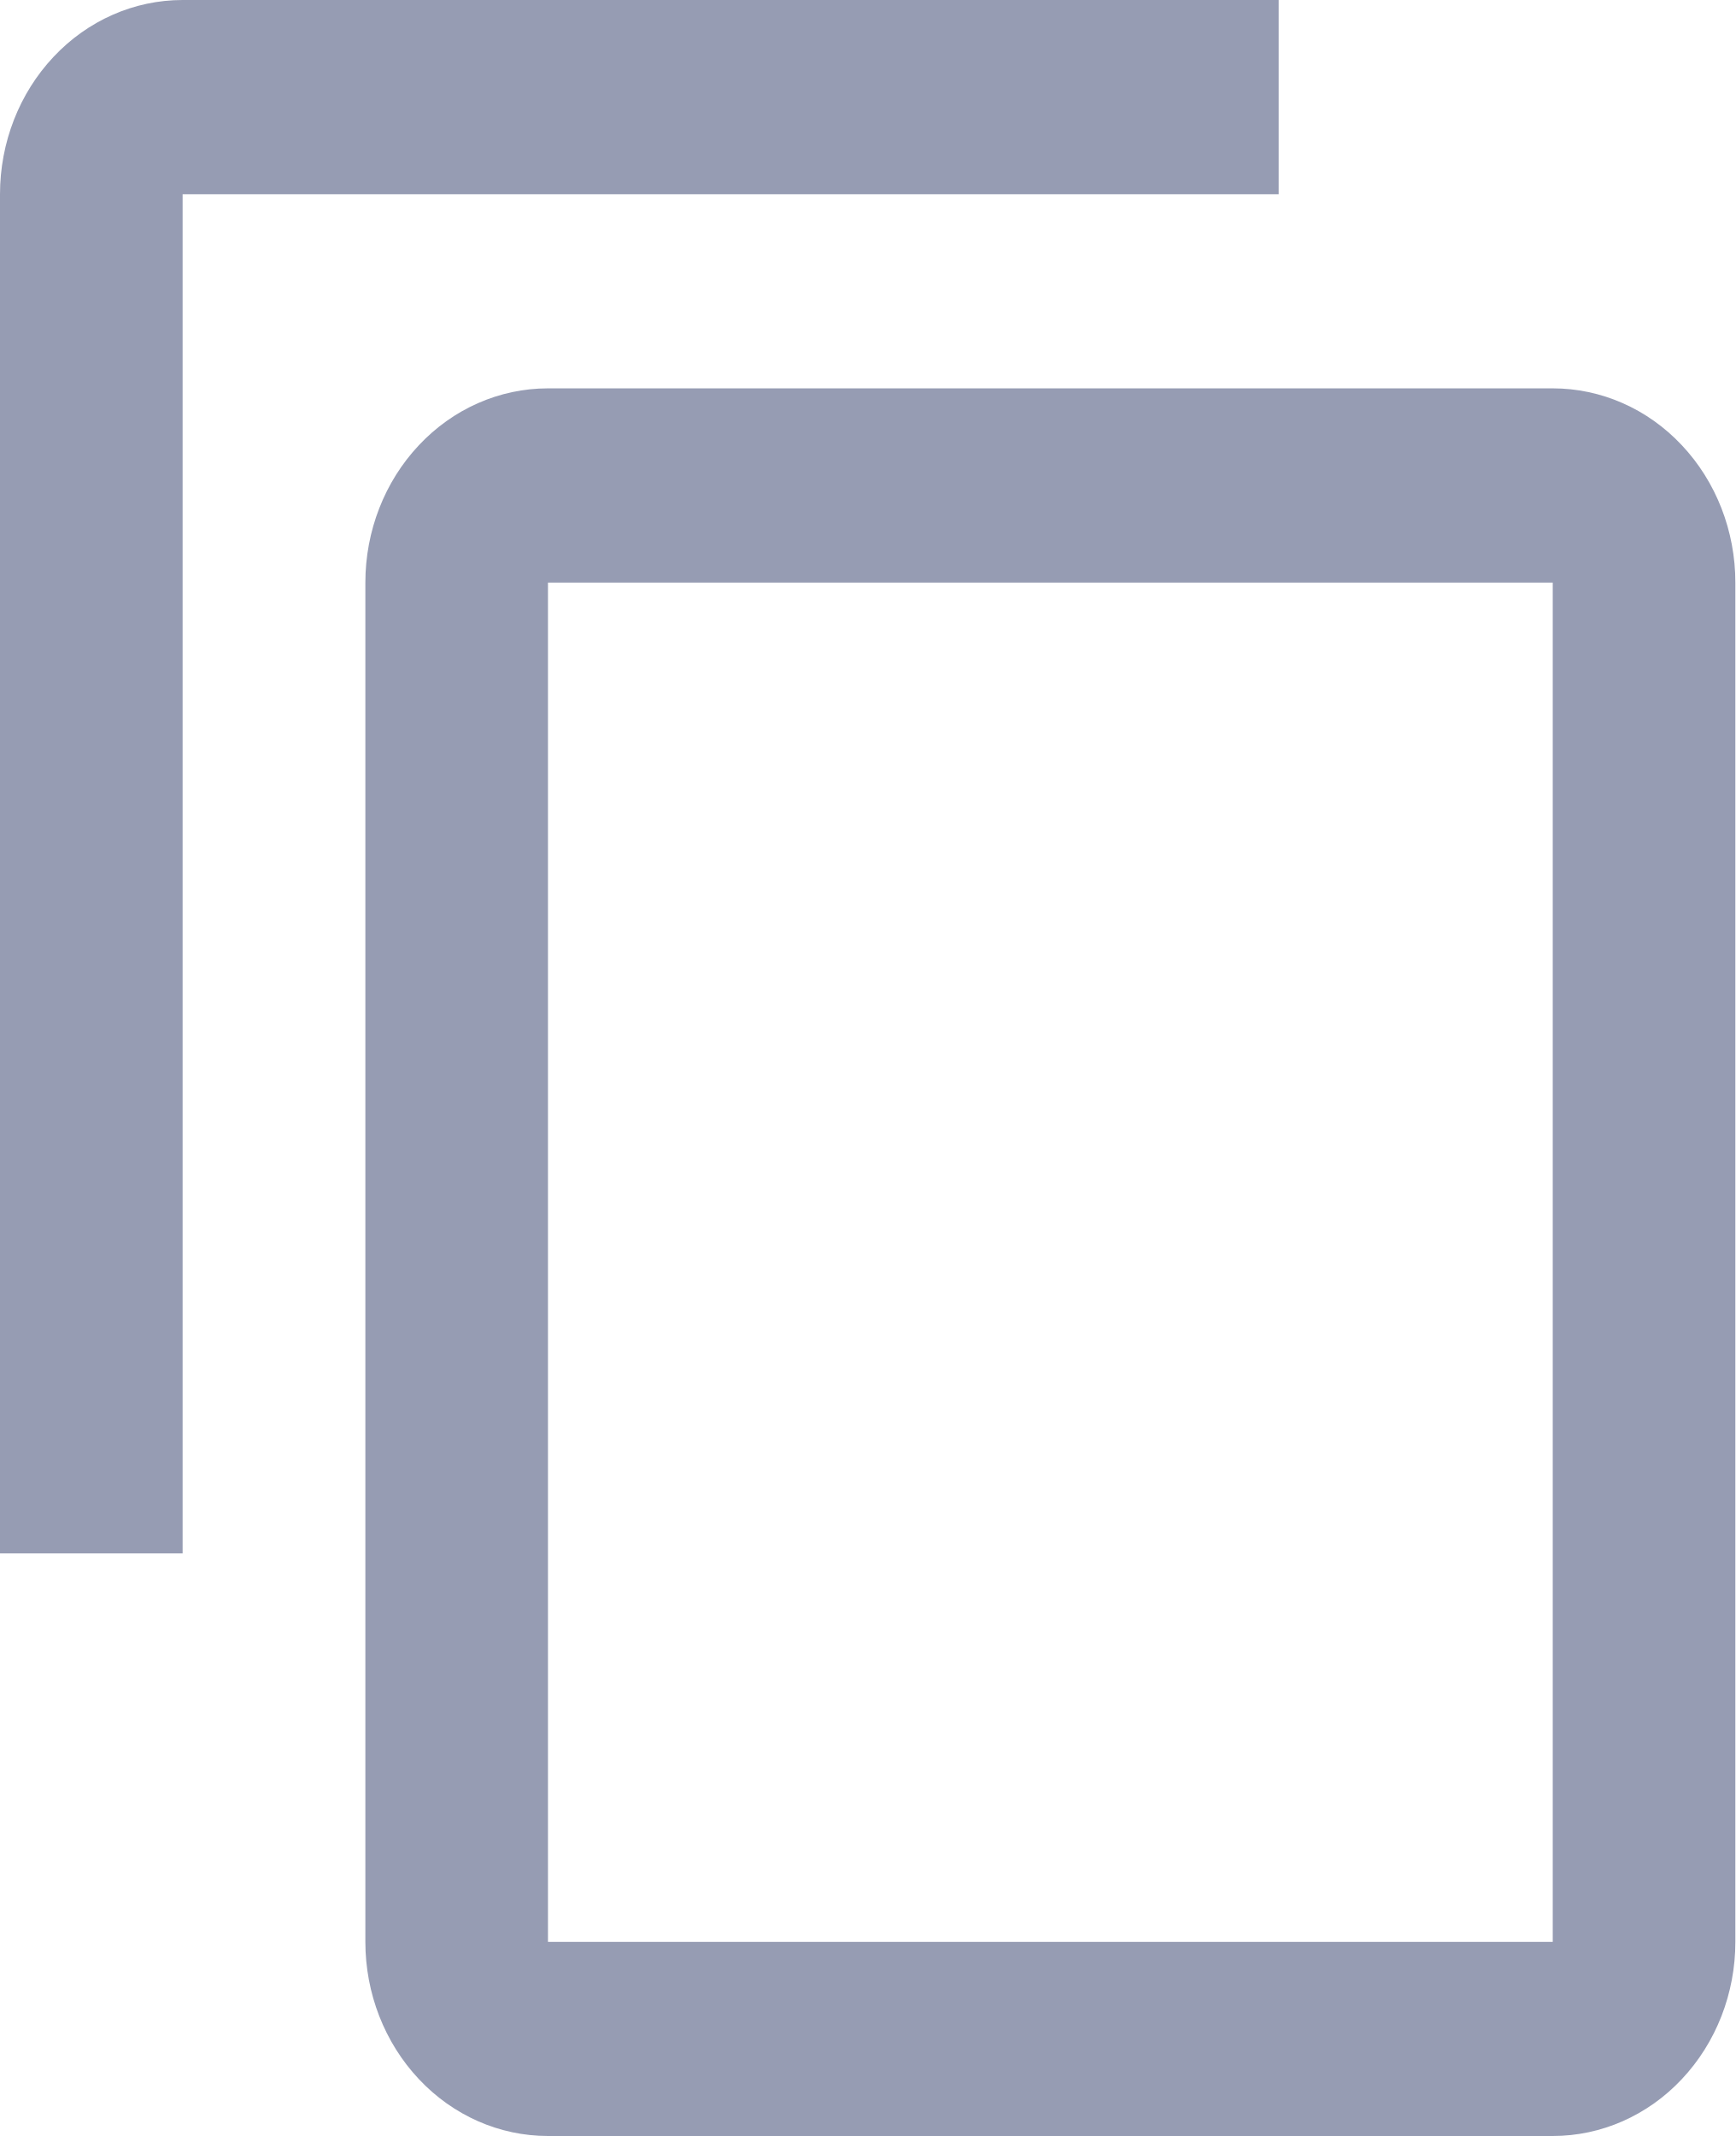
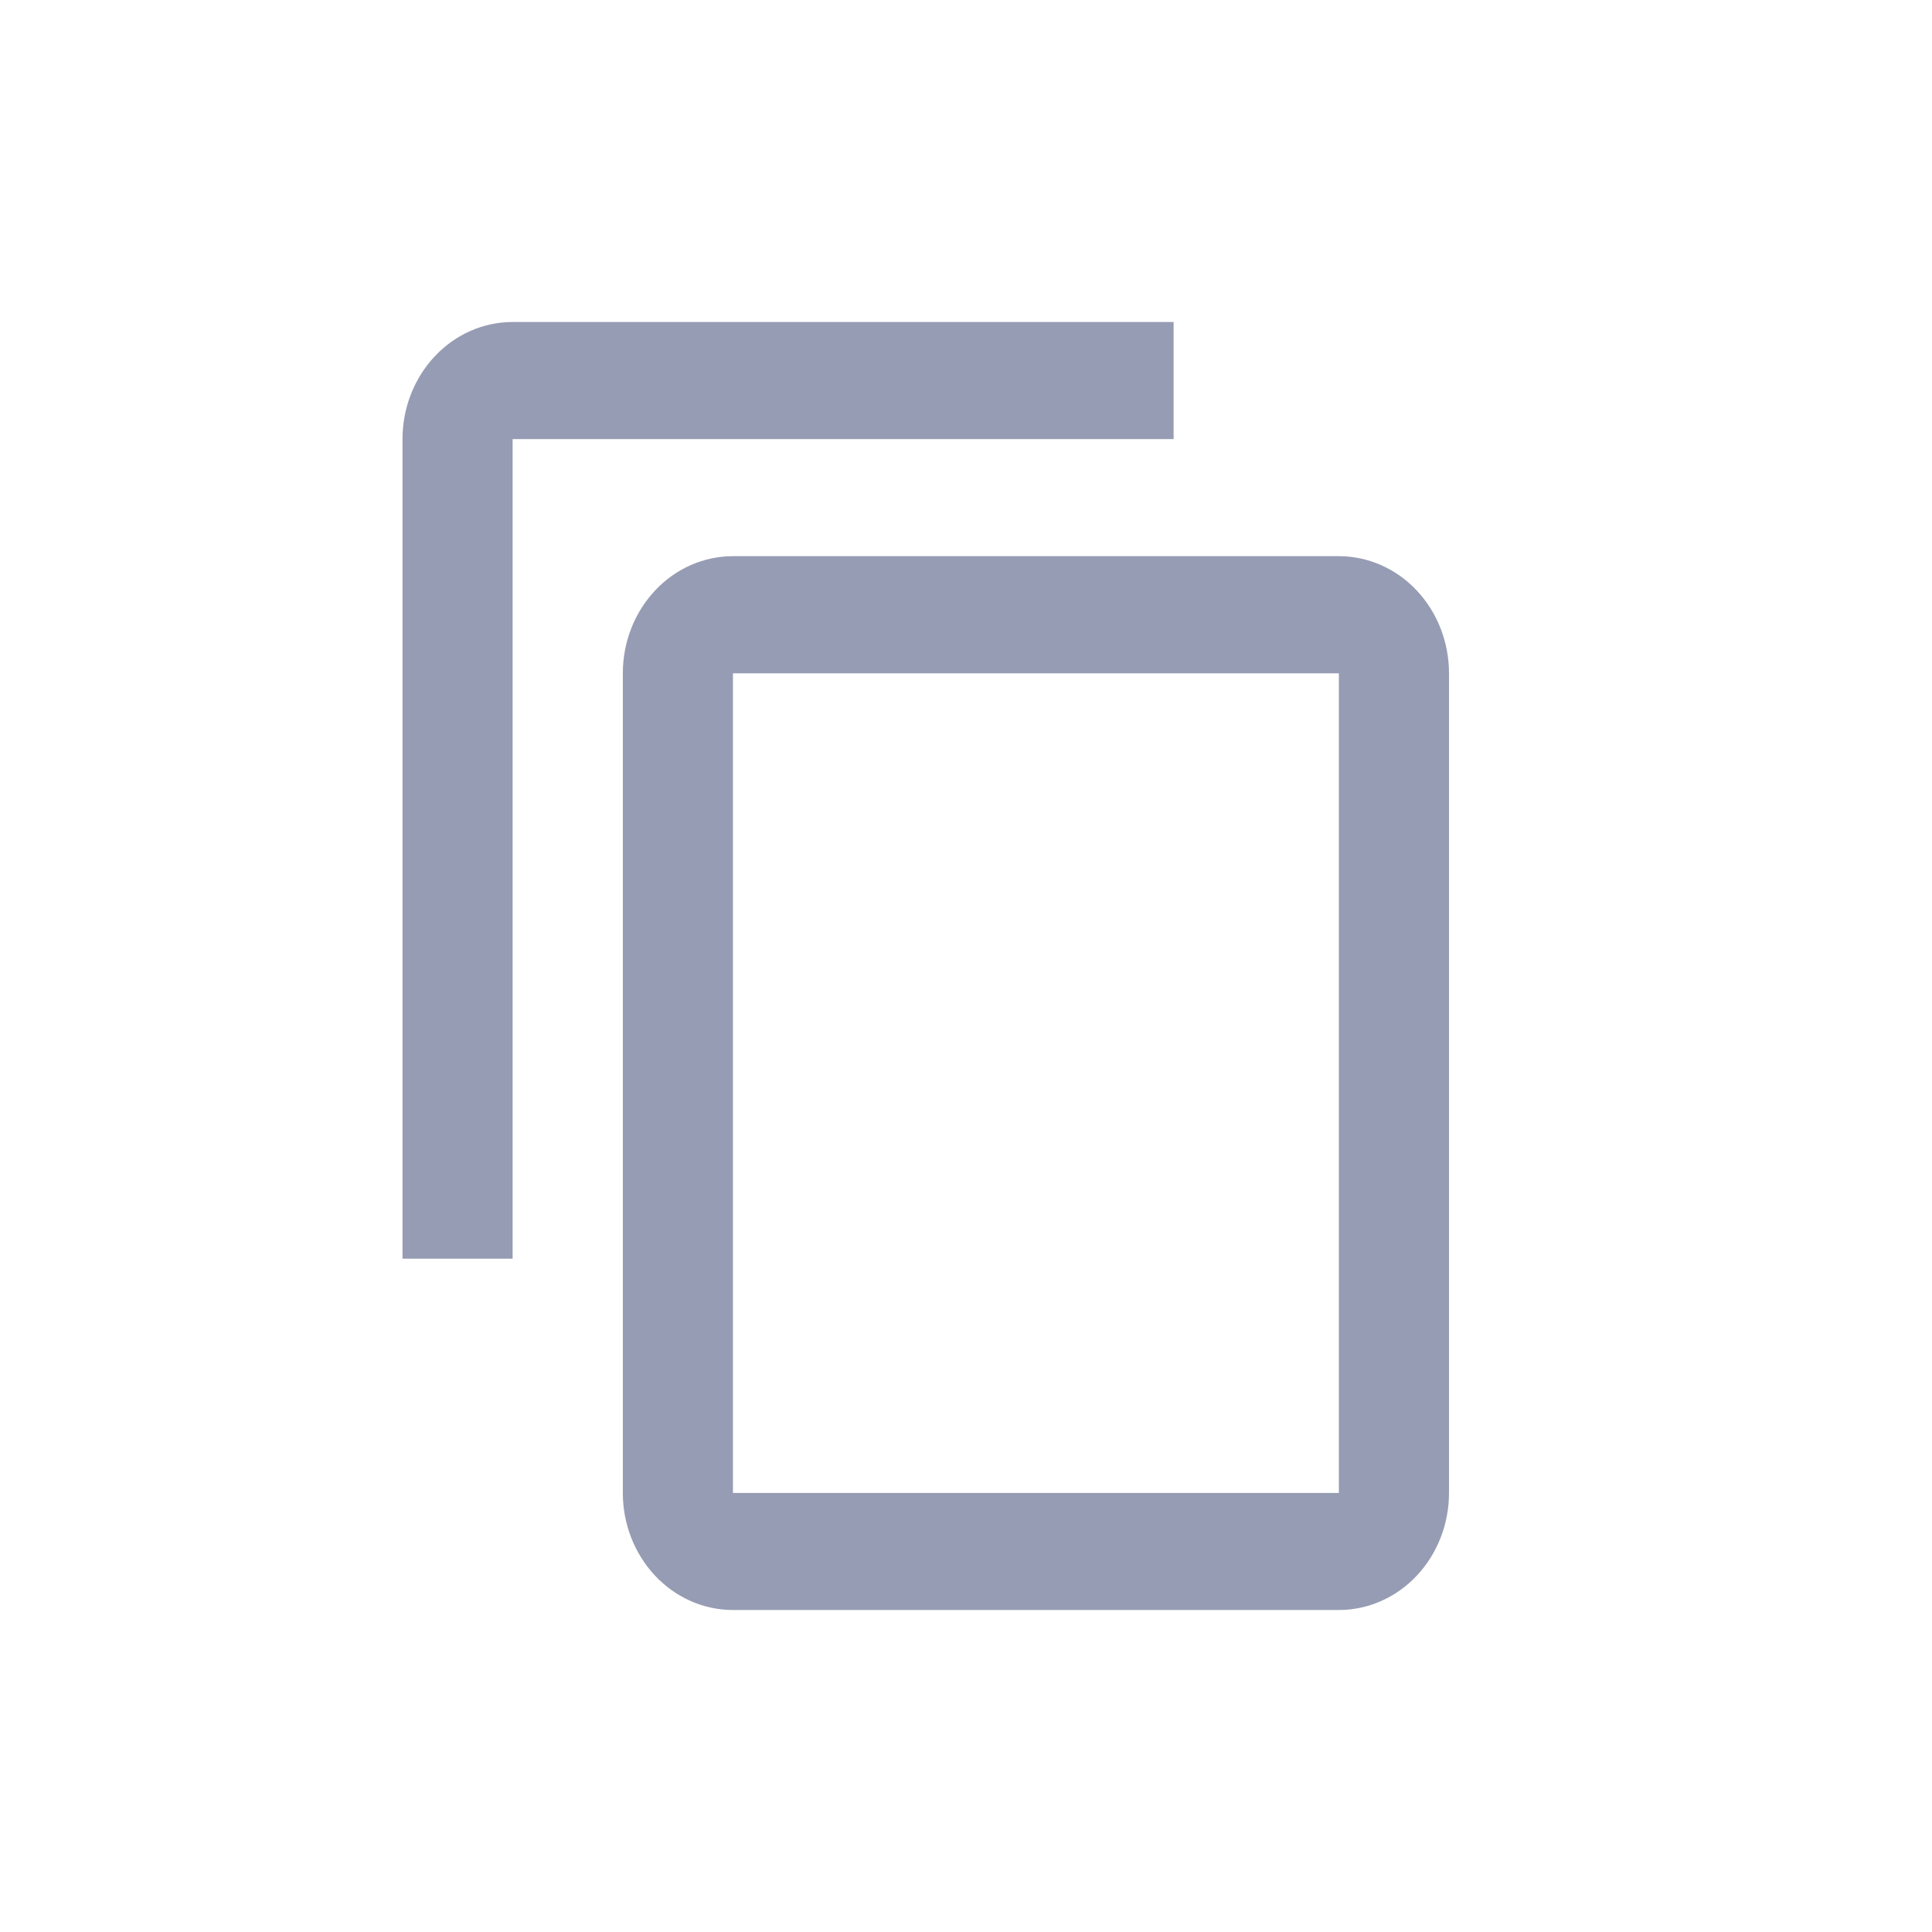
- <svg xmlns="http://www.w3.org/2000/svg" width="13" height="16" viewBox="0 0 13 16" fill="none">
-   <path d="M11.632 14.546H4.105V4.364H11.632M11.632 2.909H4.105C3.742 2.909 3.394 3.062 3.138 3.335C2.881 3.608 2.737 3.978 2.737 4.364V14.546C2.737 14.931 2.881 15.301 3.138 15.574C3.394 15.847 3.742 16 4.105 16H11.632C11.995 16 12.343 15.847 12.599 15.574C12.856 15.301 13 14.931 13 14.546V4.364C13 3.978 12.856 3.608 12.599 3.335C12.343 3.062 11.995 2.909 11.632 2.909ZM9.579 0H1.368C1.005 0 0.657 0.153 0.401 0.426C0.144 0.699 0 1.069 0 1.455V11.636H1.368V1.455H9.579V0Z" fill="#969CB3" />
+ <svg xmlns="http://www.w3.org/2000/svg" width="24" height="24" viewBox="0 0 24 24" fill="none">
+   <path d="M16.632 18.546H9.105V8.364H16.632M16.632 6.909H9.105C8.742 6.909 8.394 7.062 8.138 7.335C7.881 7.608 7.737 7.978 7.737 8.364V18.546C7.737 18.931 7.881 19.301 8.138 19.574C8.394 19.847 8.742 20 9.105 20H16.632C16.994 20 17.343 19.847 17.599 19.574C17.856 19.301 18 18.931 18 18.546V8.364C18 7.978 17.856 7.608 17.599 7.335C17.343 7.062 16.994 6.909 16.632 6.909ZM14.579 4H6.368C6.005 4 5.657 4.153 5.401 4.426C5.144 4.699 5 5.069 5 5.455V15.636H6.368V5.455H14.579V4Z" fill="#969CB3" />
</svg>
